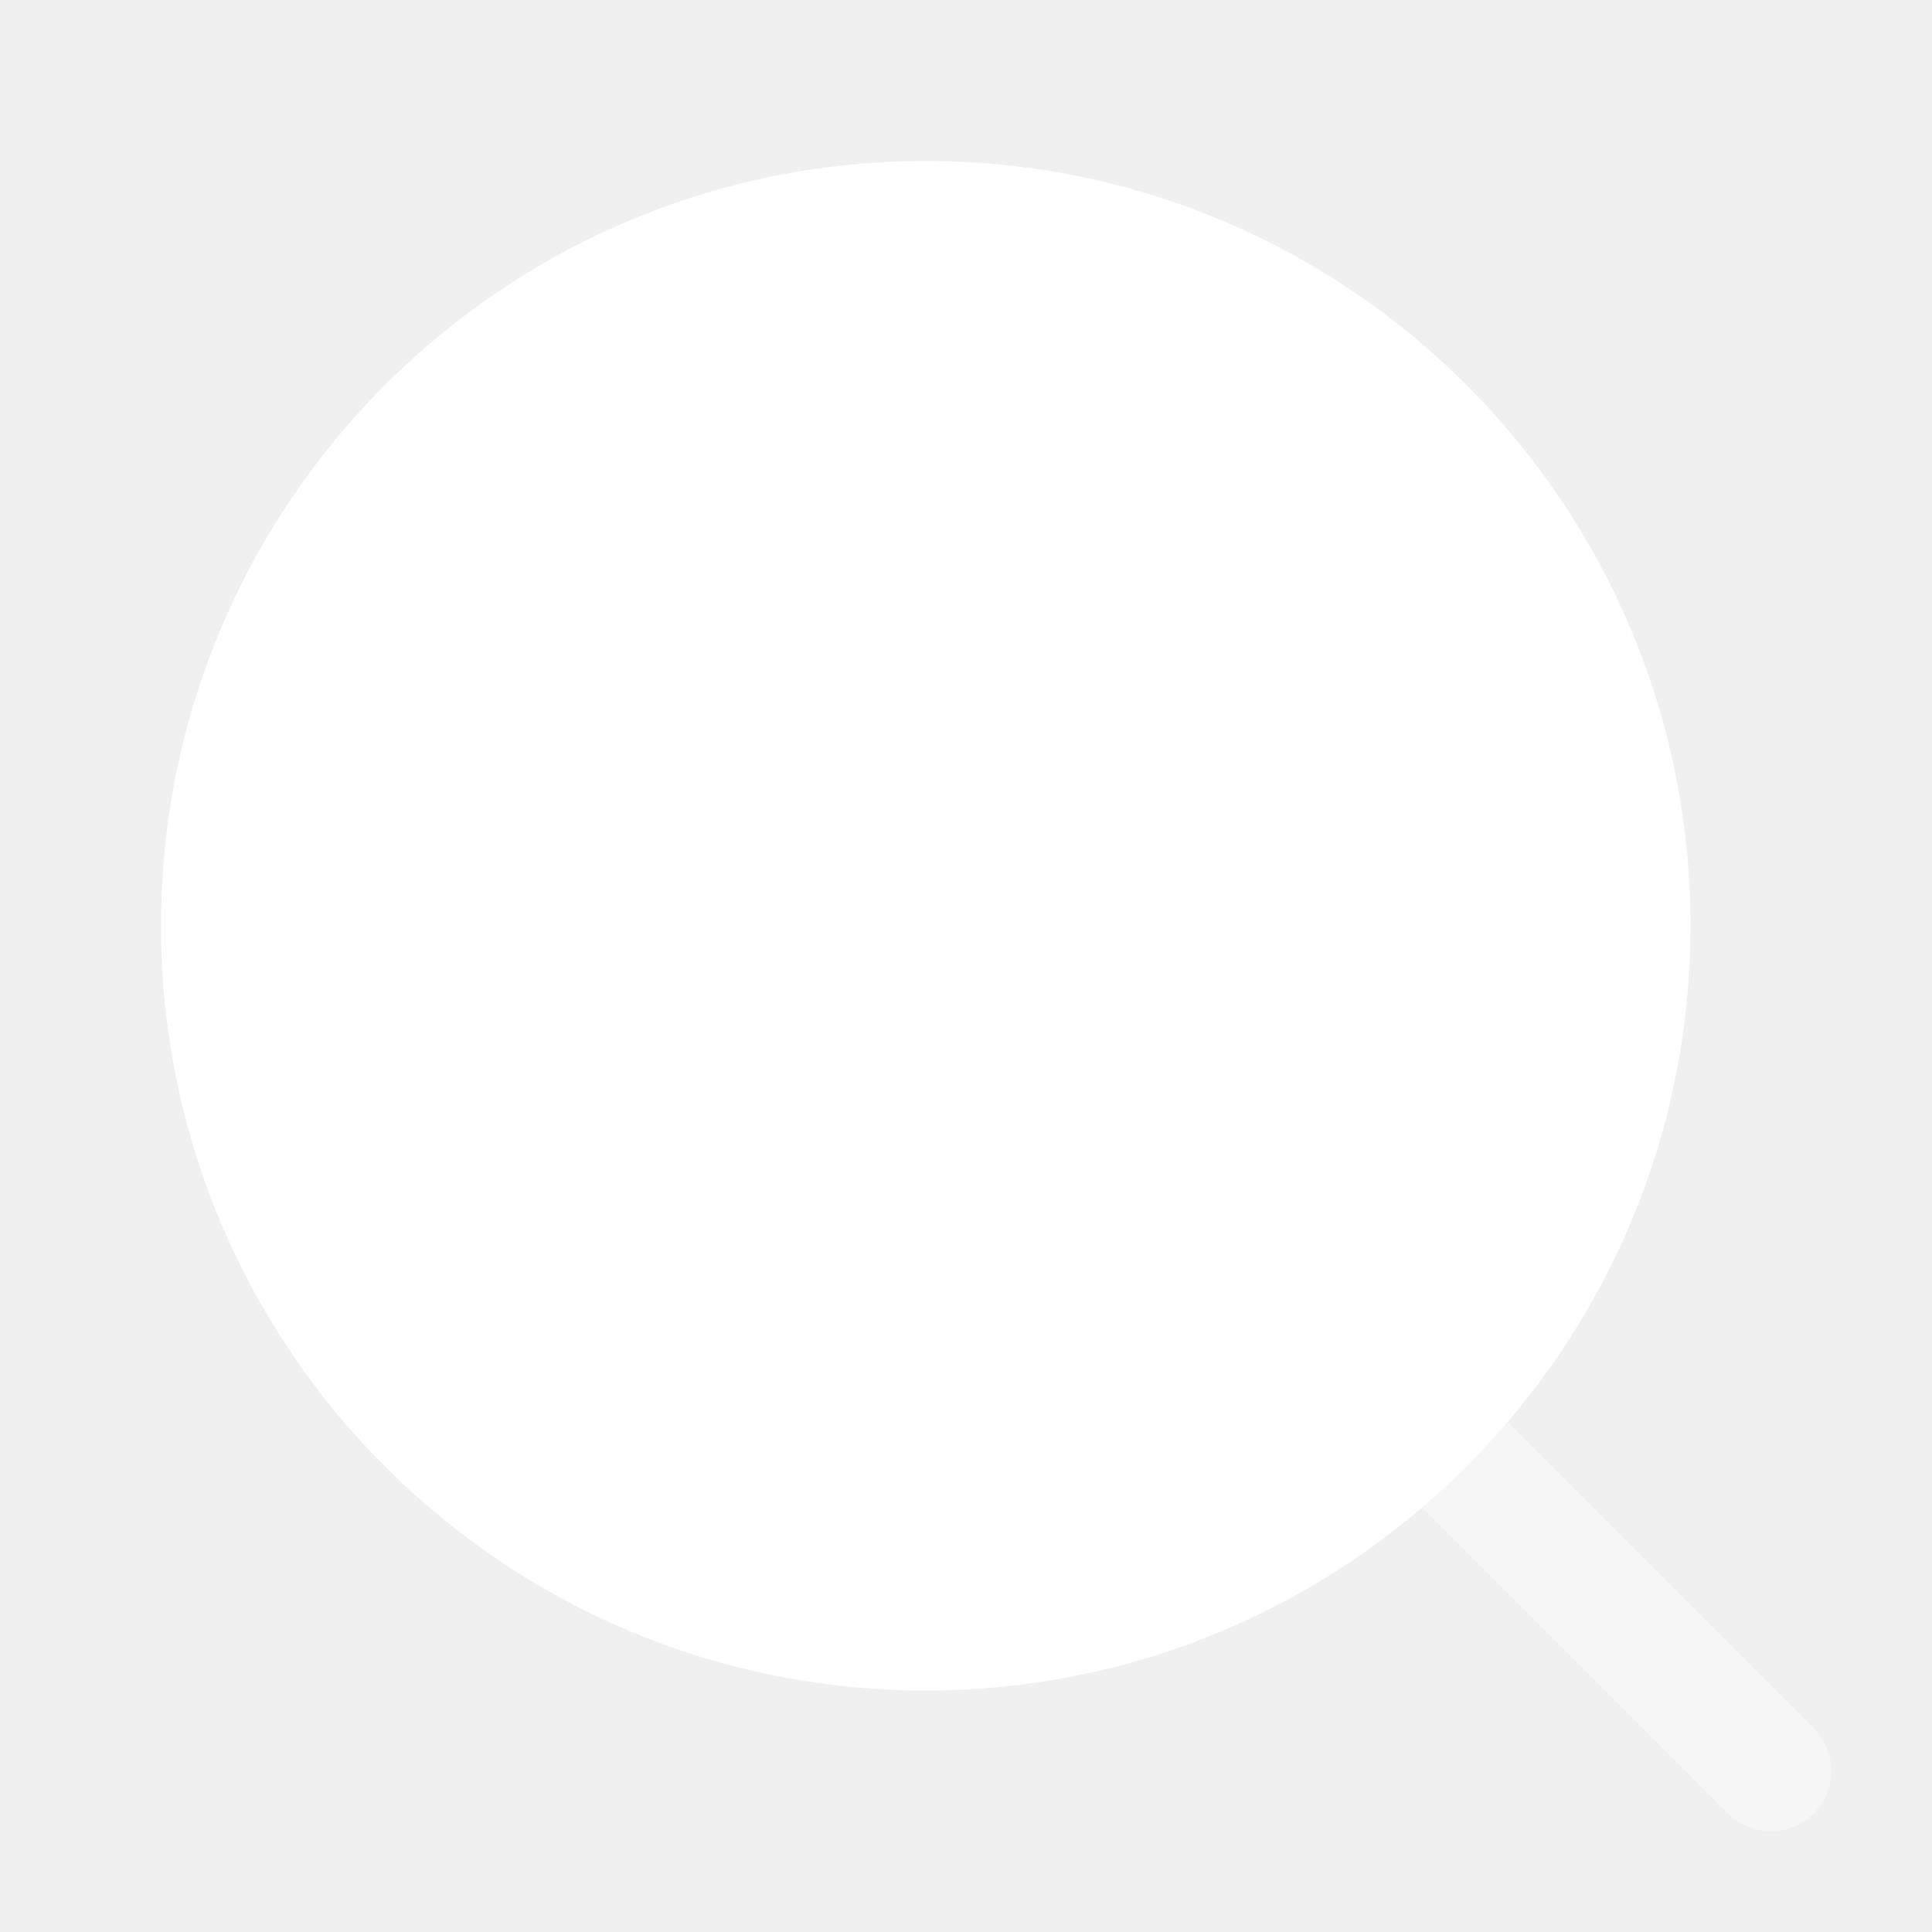
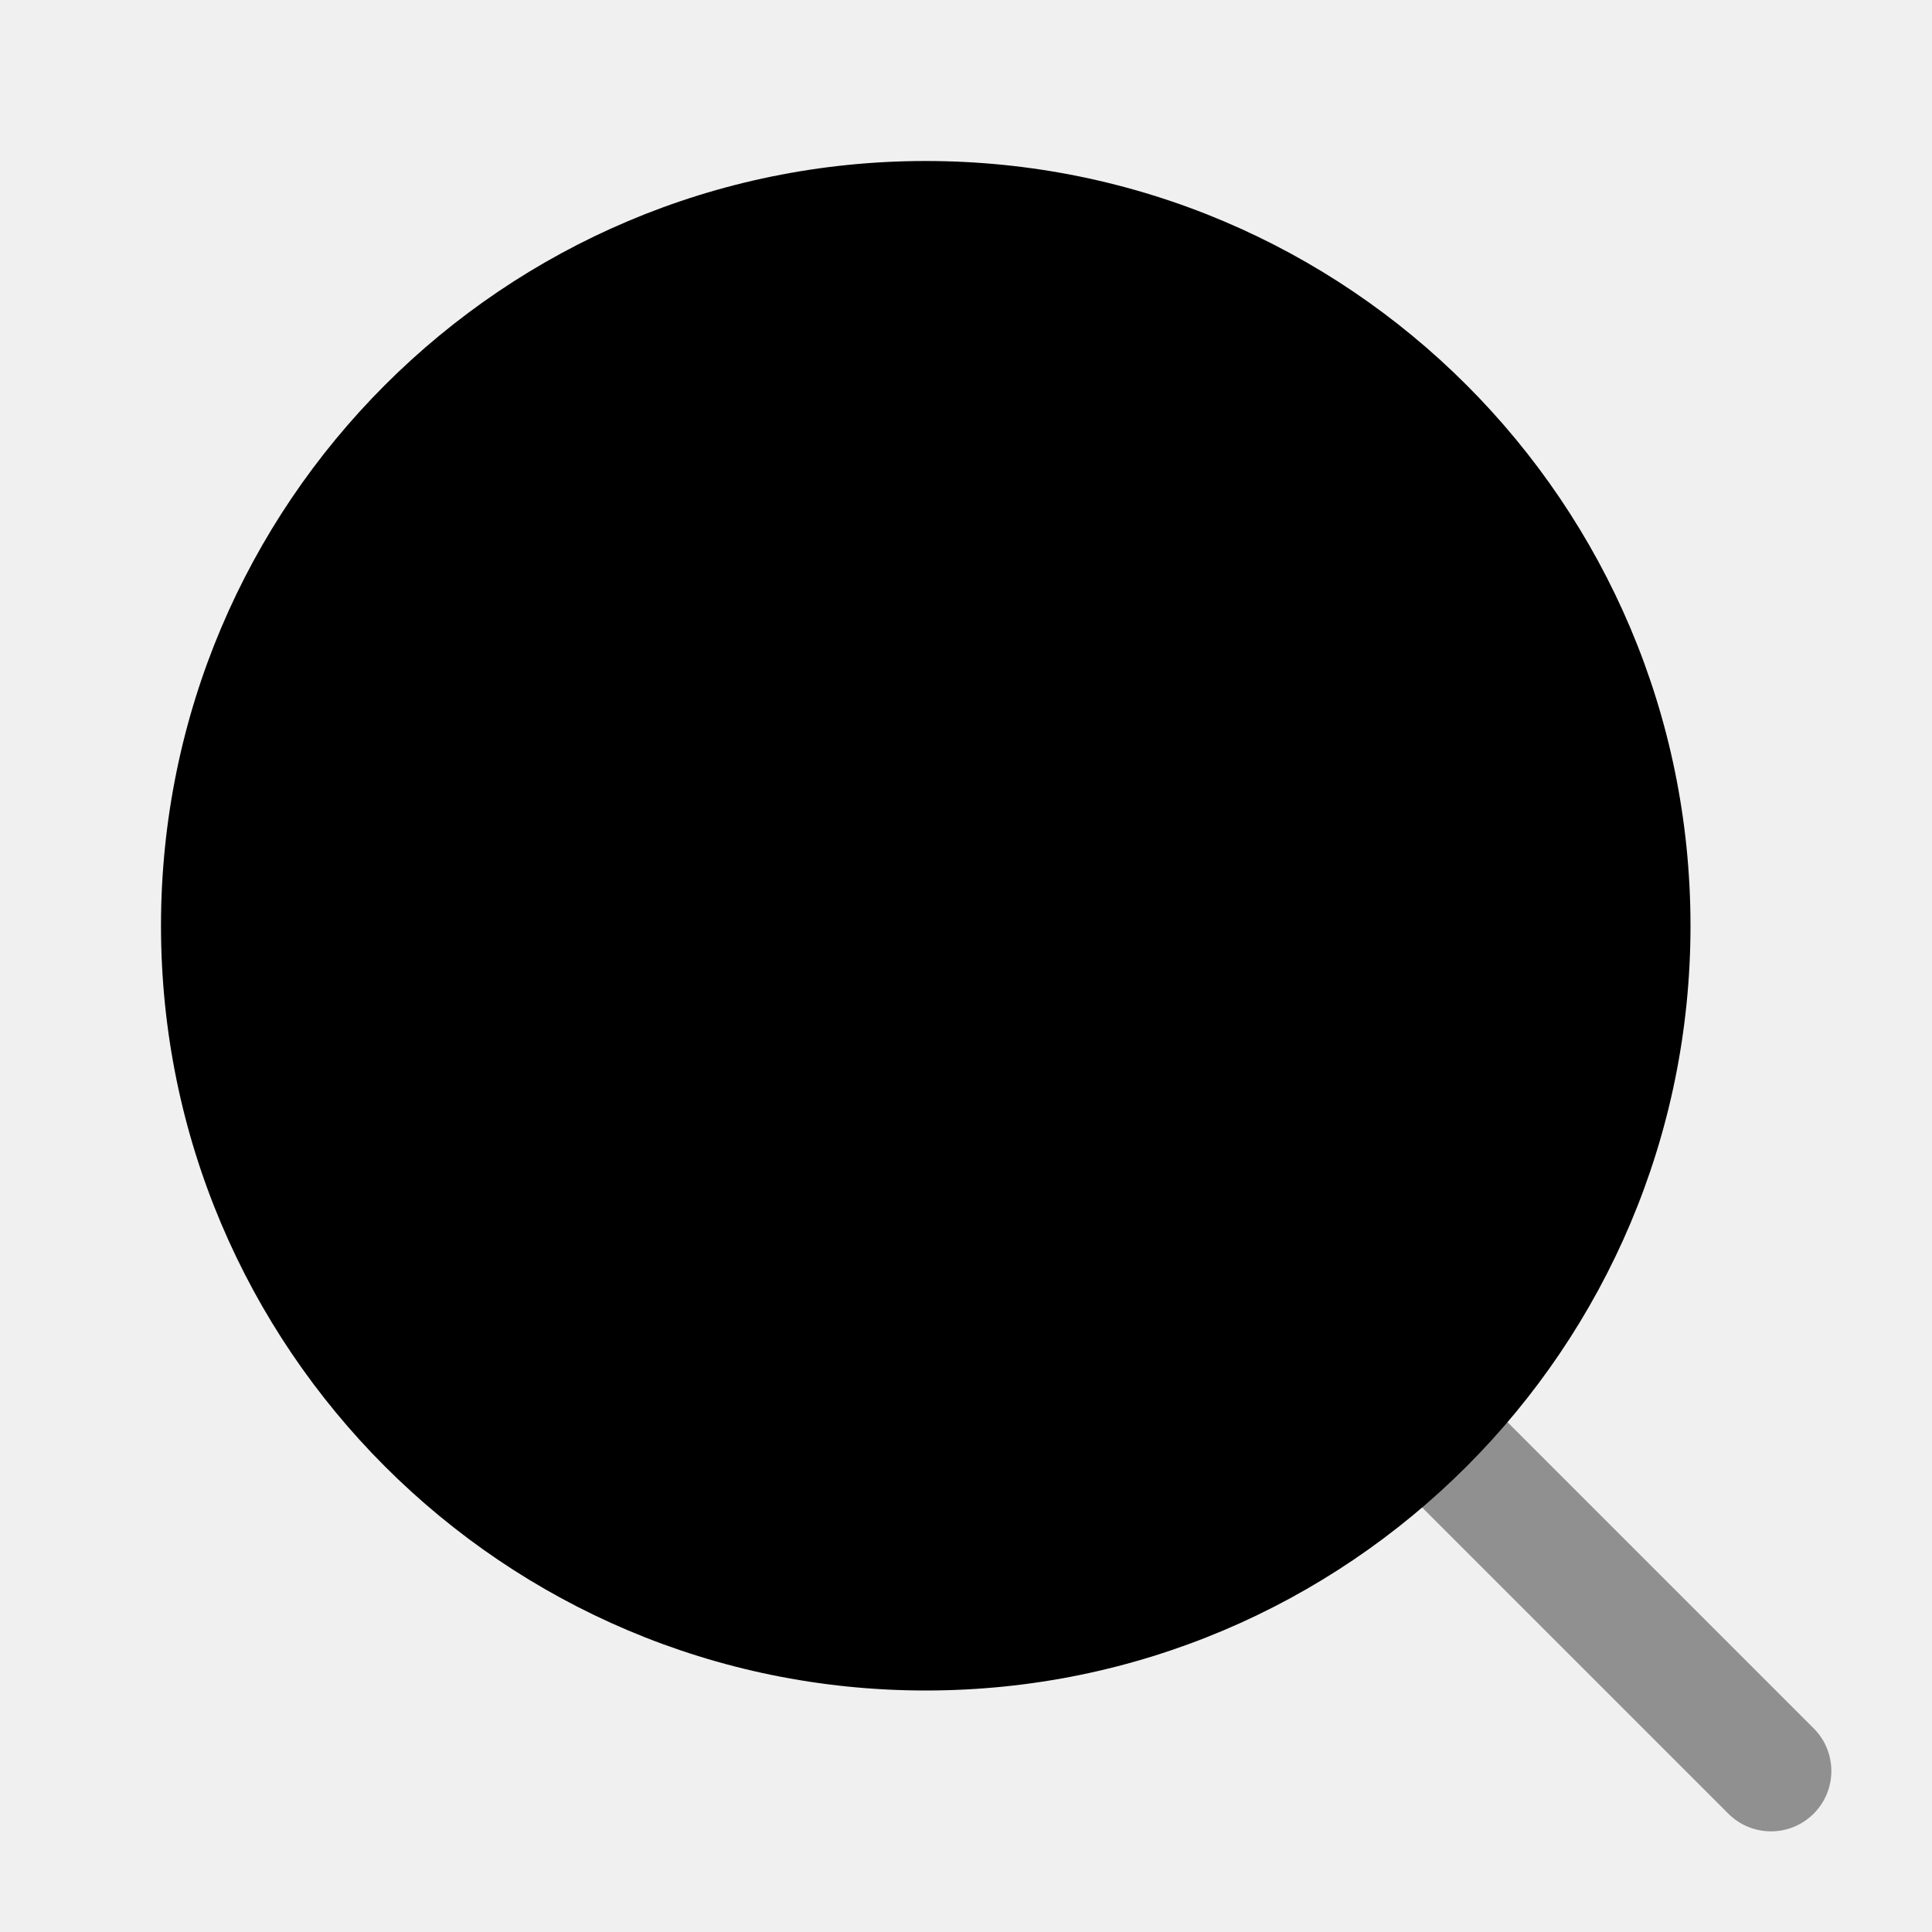
<svg xmlns="http://www.w3.org/2000/svg" width="24" height="24" viewBox="0 0 24 24" fill="none">
-   <path opacity="0.4" fill-rule="evenodd" clip-rule="evenodd" d="M16.97 16.97C17.263 16.677 17.737 16.677 18.03 16.97L22.53 21.47C22.823 21.763 22.823 22.237 22.53 22.53C22.237 22.823 21.763 22.823 21.47 22.53L16.97 18.03C16.677 17.737 16.677 17.263 16.97 16.97Z" fill="white" />
-   <circle cx="9.5" cy="9.5" r="9.5" transform="matrix(1 0 0 -1 2 21)" fill="white" />
+   <path opacity="0.4" fill-rule="evenodd" clip-rule="evenodd" d="M16.97 16.97C17.263 16.677 17.737 16.677 18.03 16.97L22.53 21.47C22.823 21.763 22.823 22.237 22.53 22.53C22.237 22.823 21.763 22.823 21.47 22.53L16.97 18.03C16.677 17.737 16.677 17.263 16.97 16.97Z" fill="currentColor" />
+   <circle cx="9.5" cy="9.5" r="9.5" transform="matrix(1 0 0 -1 2 21)" fill="currentColor" />
</svg>
